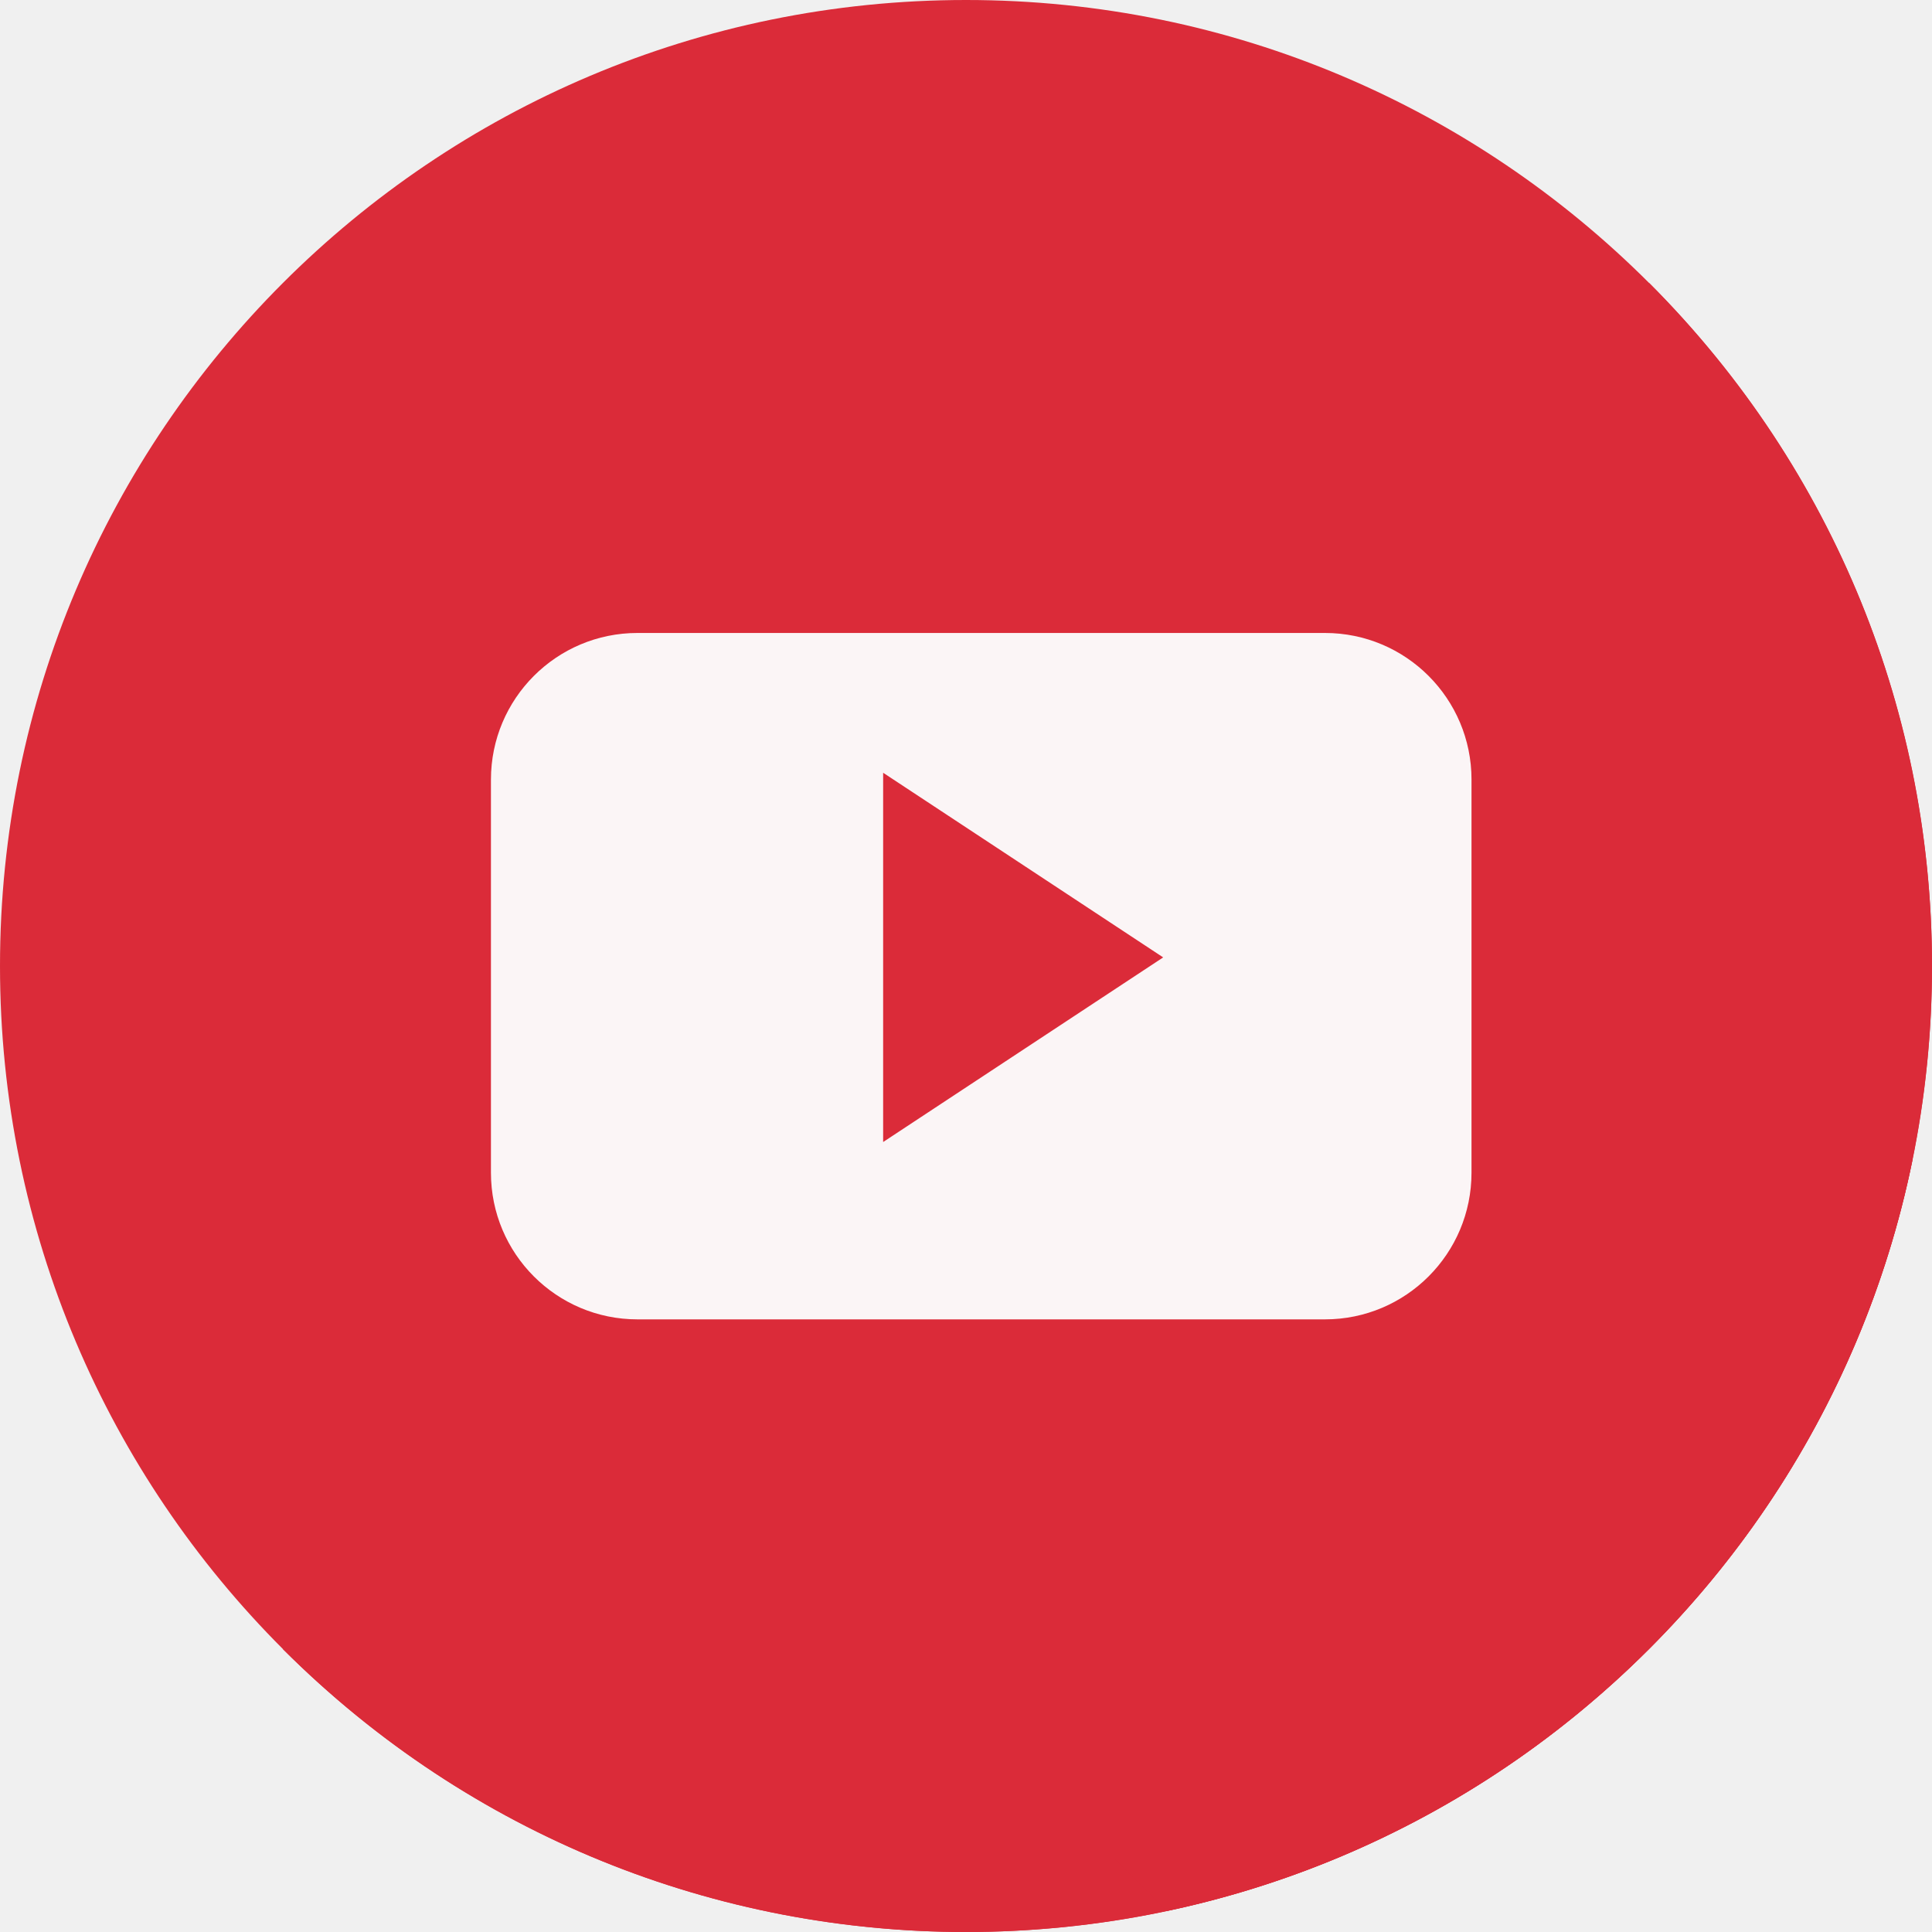
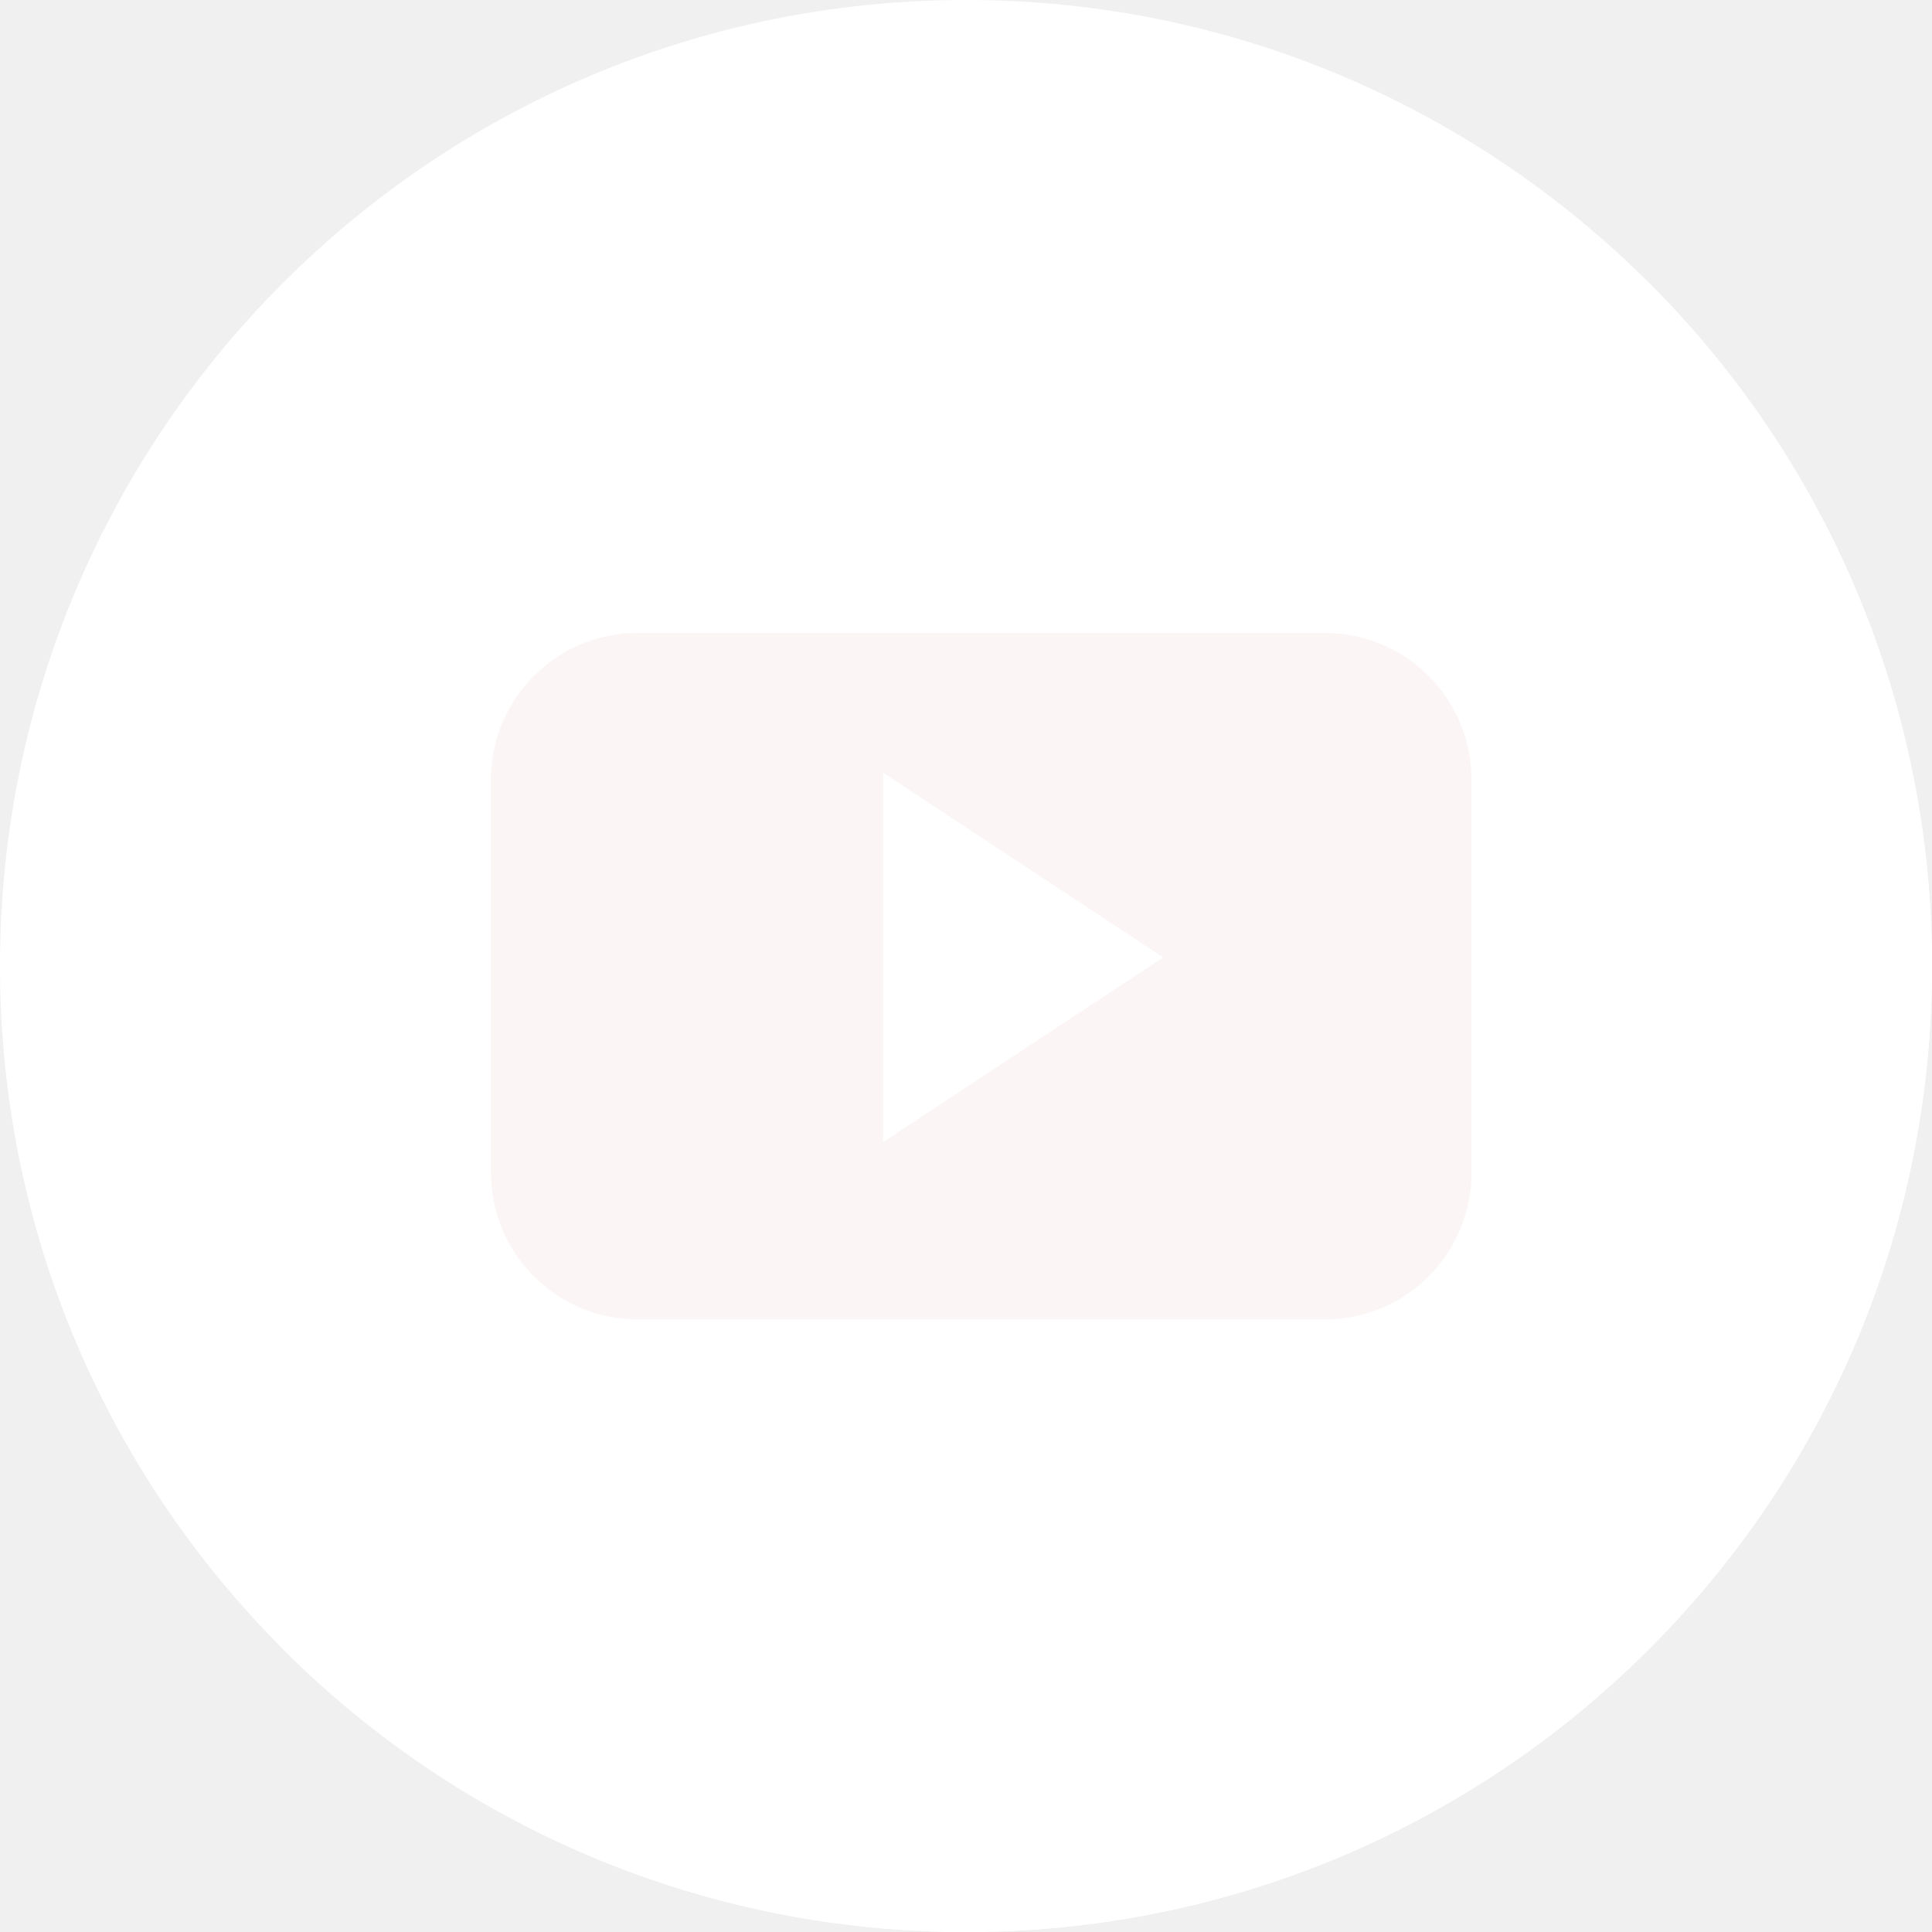
<svg xmlns="http://www.w3.org/2000/svg" version="1.1" id="Layer_1" x="0px" y="0px" viewBox="0 0 473.931 473.931" style="enable-background:new 0 0 473.931 473.931;" xml:space="preserve" width="28px" height="28px" class="">
  <g>
-     <circle style="fill:#DB2B39" cx="236.966" cy="236.966" r="236.966" data-original="#D42428" class="" data-old_color="#D42428" />
-     <path style="fill:#DB2B39" d="M404.518,69.38c92.541,92.549,92.549,242.593,0,335.142c-92.541,92.541-242.593,92.545-335.142,0  L404.518,69.38z" data-original="#CC202D" class="" data-old_color="#CC202D" />
-     <path style="fill:#DB2B39" d="M469.168,284.426L351.886,167.148l-138.322,15.749l-83.669,129.532l156.342,156.338  C378.157,449.322,450.422,376.612,469.168,284.426z" data-original="#BA202E" class="active-path" data-old_color="#BA202E" />
+     <circle style="fill:#FFFFFF" cx="236.966" cy="236.966" r="236.966" data-original="#D42428" class="" data-old_color="#D42428" />
+     <path style="fill:#FFFFFF" d="M404.518,69.38c92.541,92.549,92.549,242.593,0,335.142c-92.541,92.541-242.593,92.545-335.142,0  L404.518,69.38z" data-original="#CC202D" class="" data-old_color="#CC202D" />
+     <path style="fill:#FFFFFF" d="M469.168,284.426L351.886,167.148l-138.322,15.749l-83.669,129.532l156.342,156.338  C378.157,449.322,450.422,376.612,469.168,284.426z" data-original="#BA202E" class="active-path" data-old_color="#BA202E" />
    <path style="fill:#FBF5F6" d="M360.971,191.238c0-19.865-16.093-35.966-35.947-35.966H156.372c-19.85,0-35.94,16.105-35.94,35.966  v96.444c0,19.865,16.093,35.966,35.94,35.966h168.649c19.858,0,35.947-16.105,35.947-35.966v-96.444H360.971z M216.64,280.146  v-90.584l68.695,45.294L216.64,280.146z" data-original="#FFFFFF" class="" data-old_color="#FDEAEC" />
  </g>
</svg>
